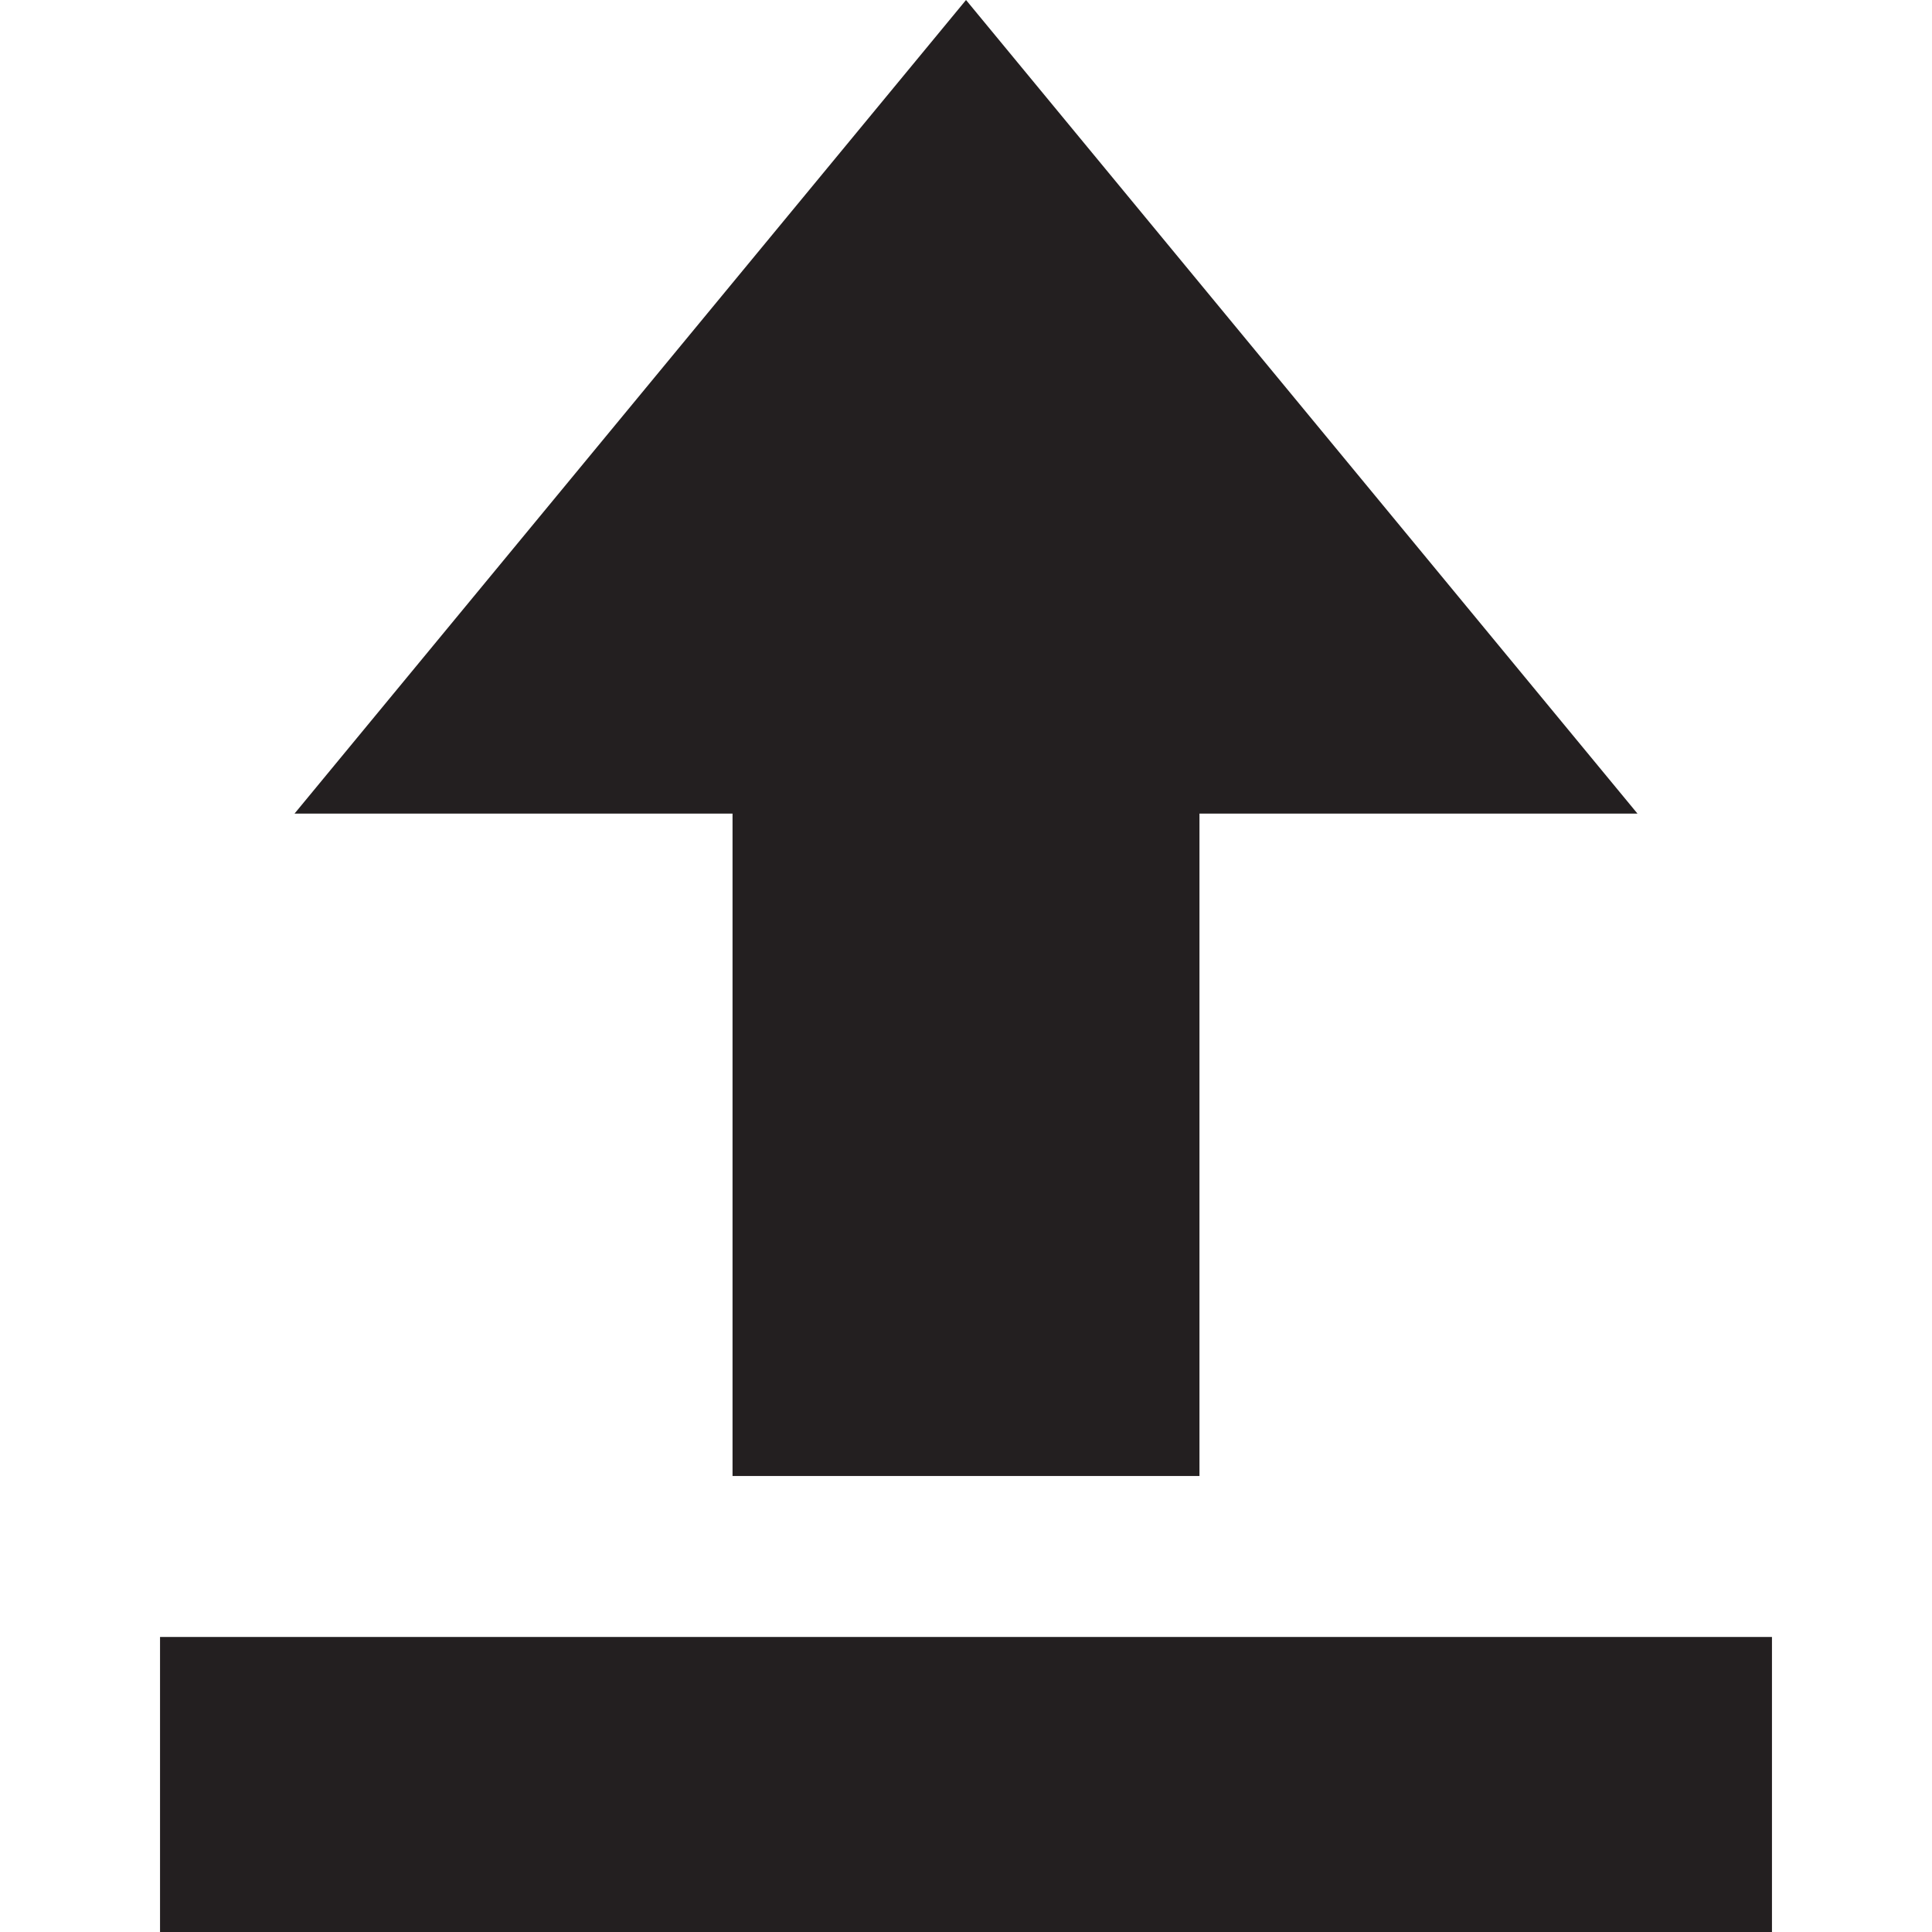
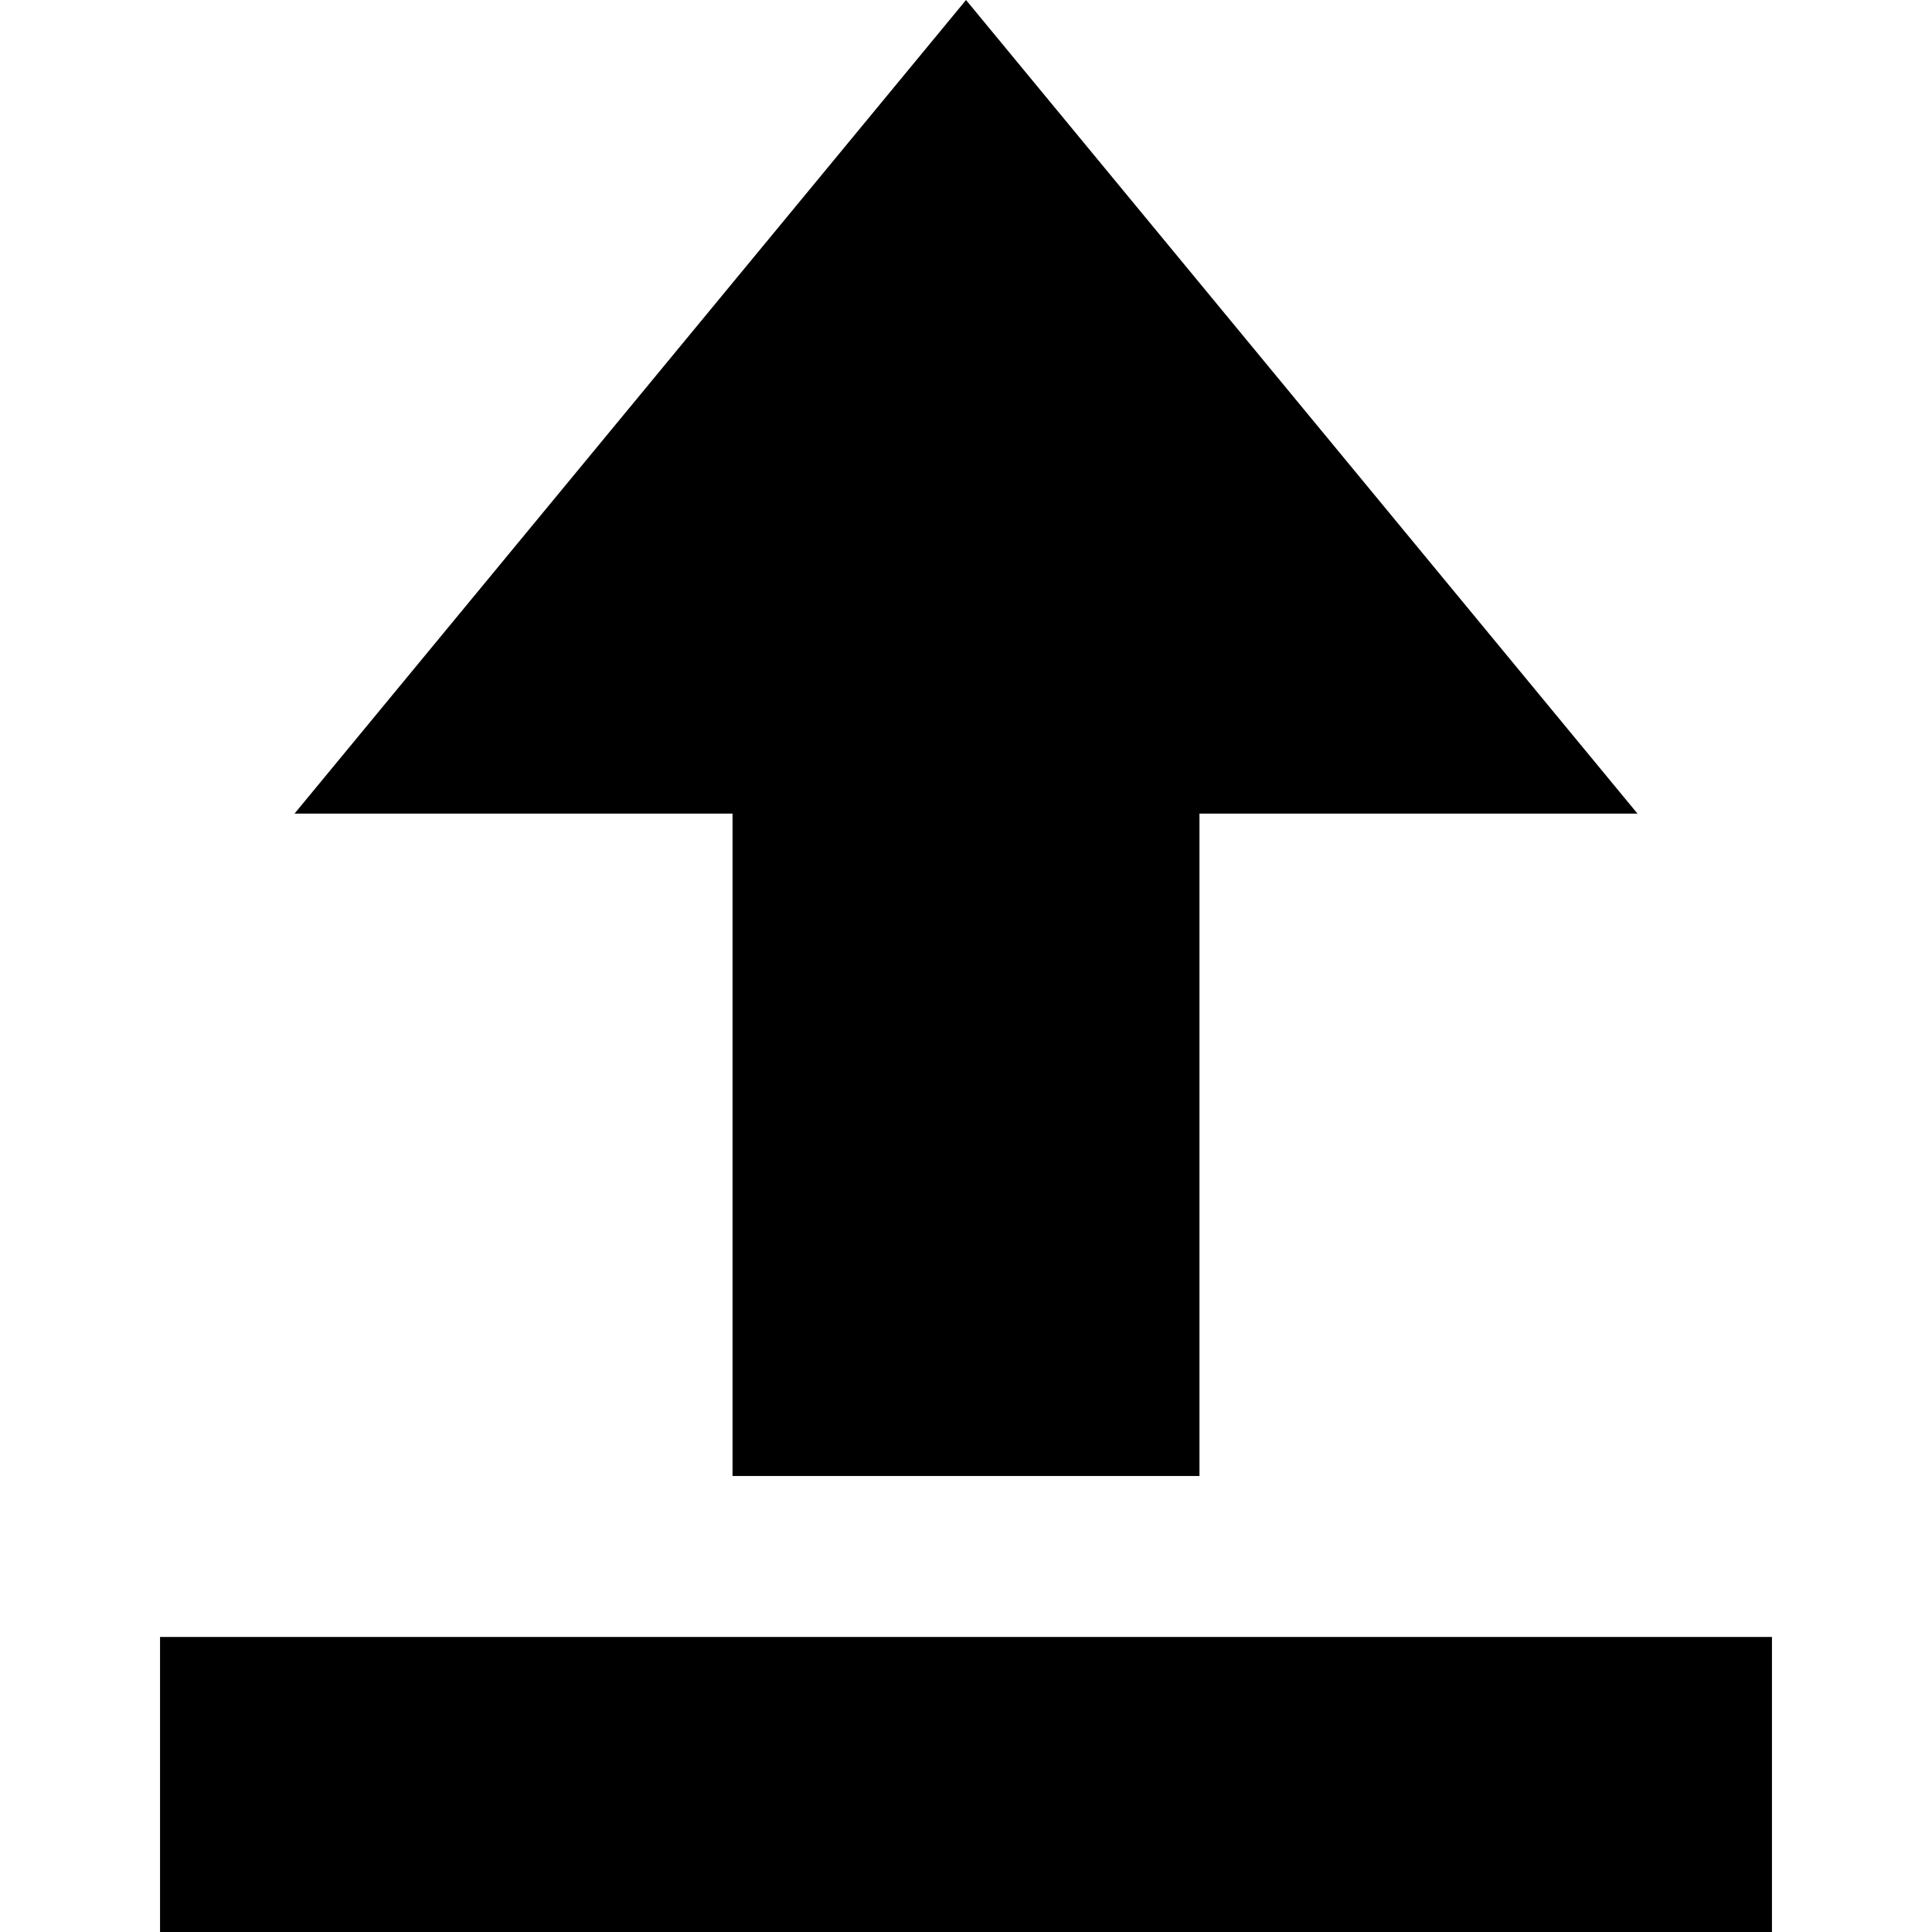
<svg xmlns="http://www.w3.org/2000/svg" version="1.1" id="Ebene_1" x="0px" y="0px" width="2048" height="2048" viewBox="0 0 2048 2048" enable-background="new 0 0 47.448 56.868" xml:space="preserve">
  <defs id="defs11" />
  <g id="g3" transform="matrix(51.44694,0,0,51.44695,-238.328,-438.8425)">
-     <polygon points="19.726,25.294 19.726,38.942 29.347,38.942 29.347,25.294 38.372,25.294 24.537,8.53 10.701,25.294 " id="polygon5" style="fill:#231f20" />
-     <rect x="7.93" y="42.259" width="33.213" height="6.079" id="rect7" style="fill:#231f20" />
+     <polygon points="19.726,25.294 19.726,38.942 29.347,38.942 29.347,25.294 38.372,25.294 24.537,8.53 10.701,25.294 " id="polygon5" />
+     <rect x="7.93" y="42.259" width="33.213" height="6.079" id="rect7" />
  </g>
</svg>
